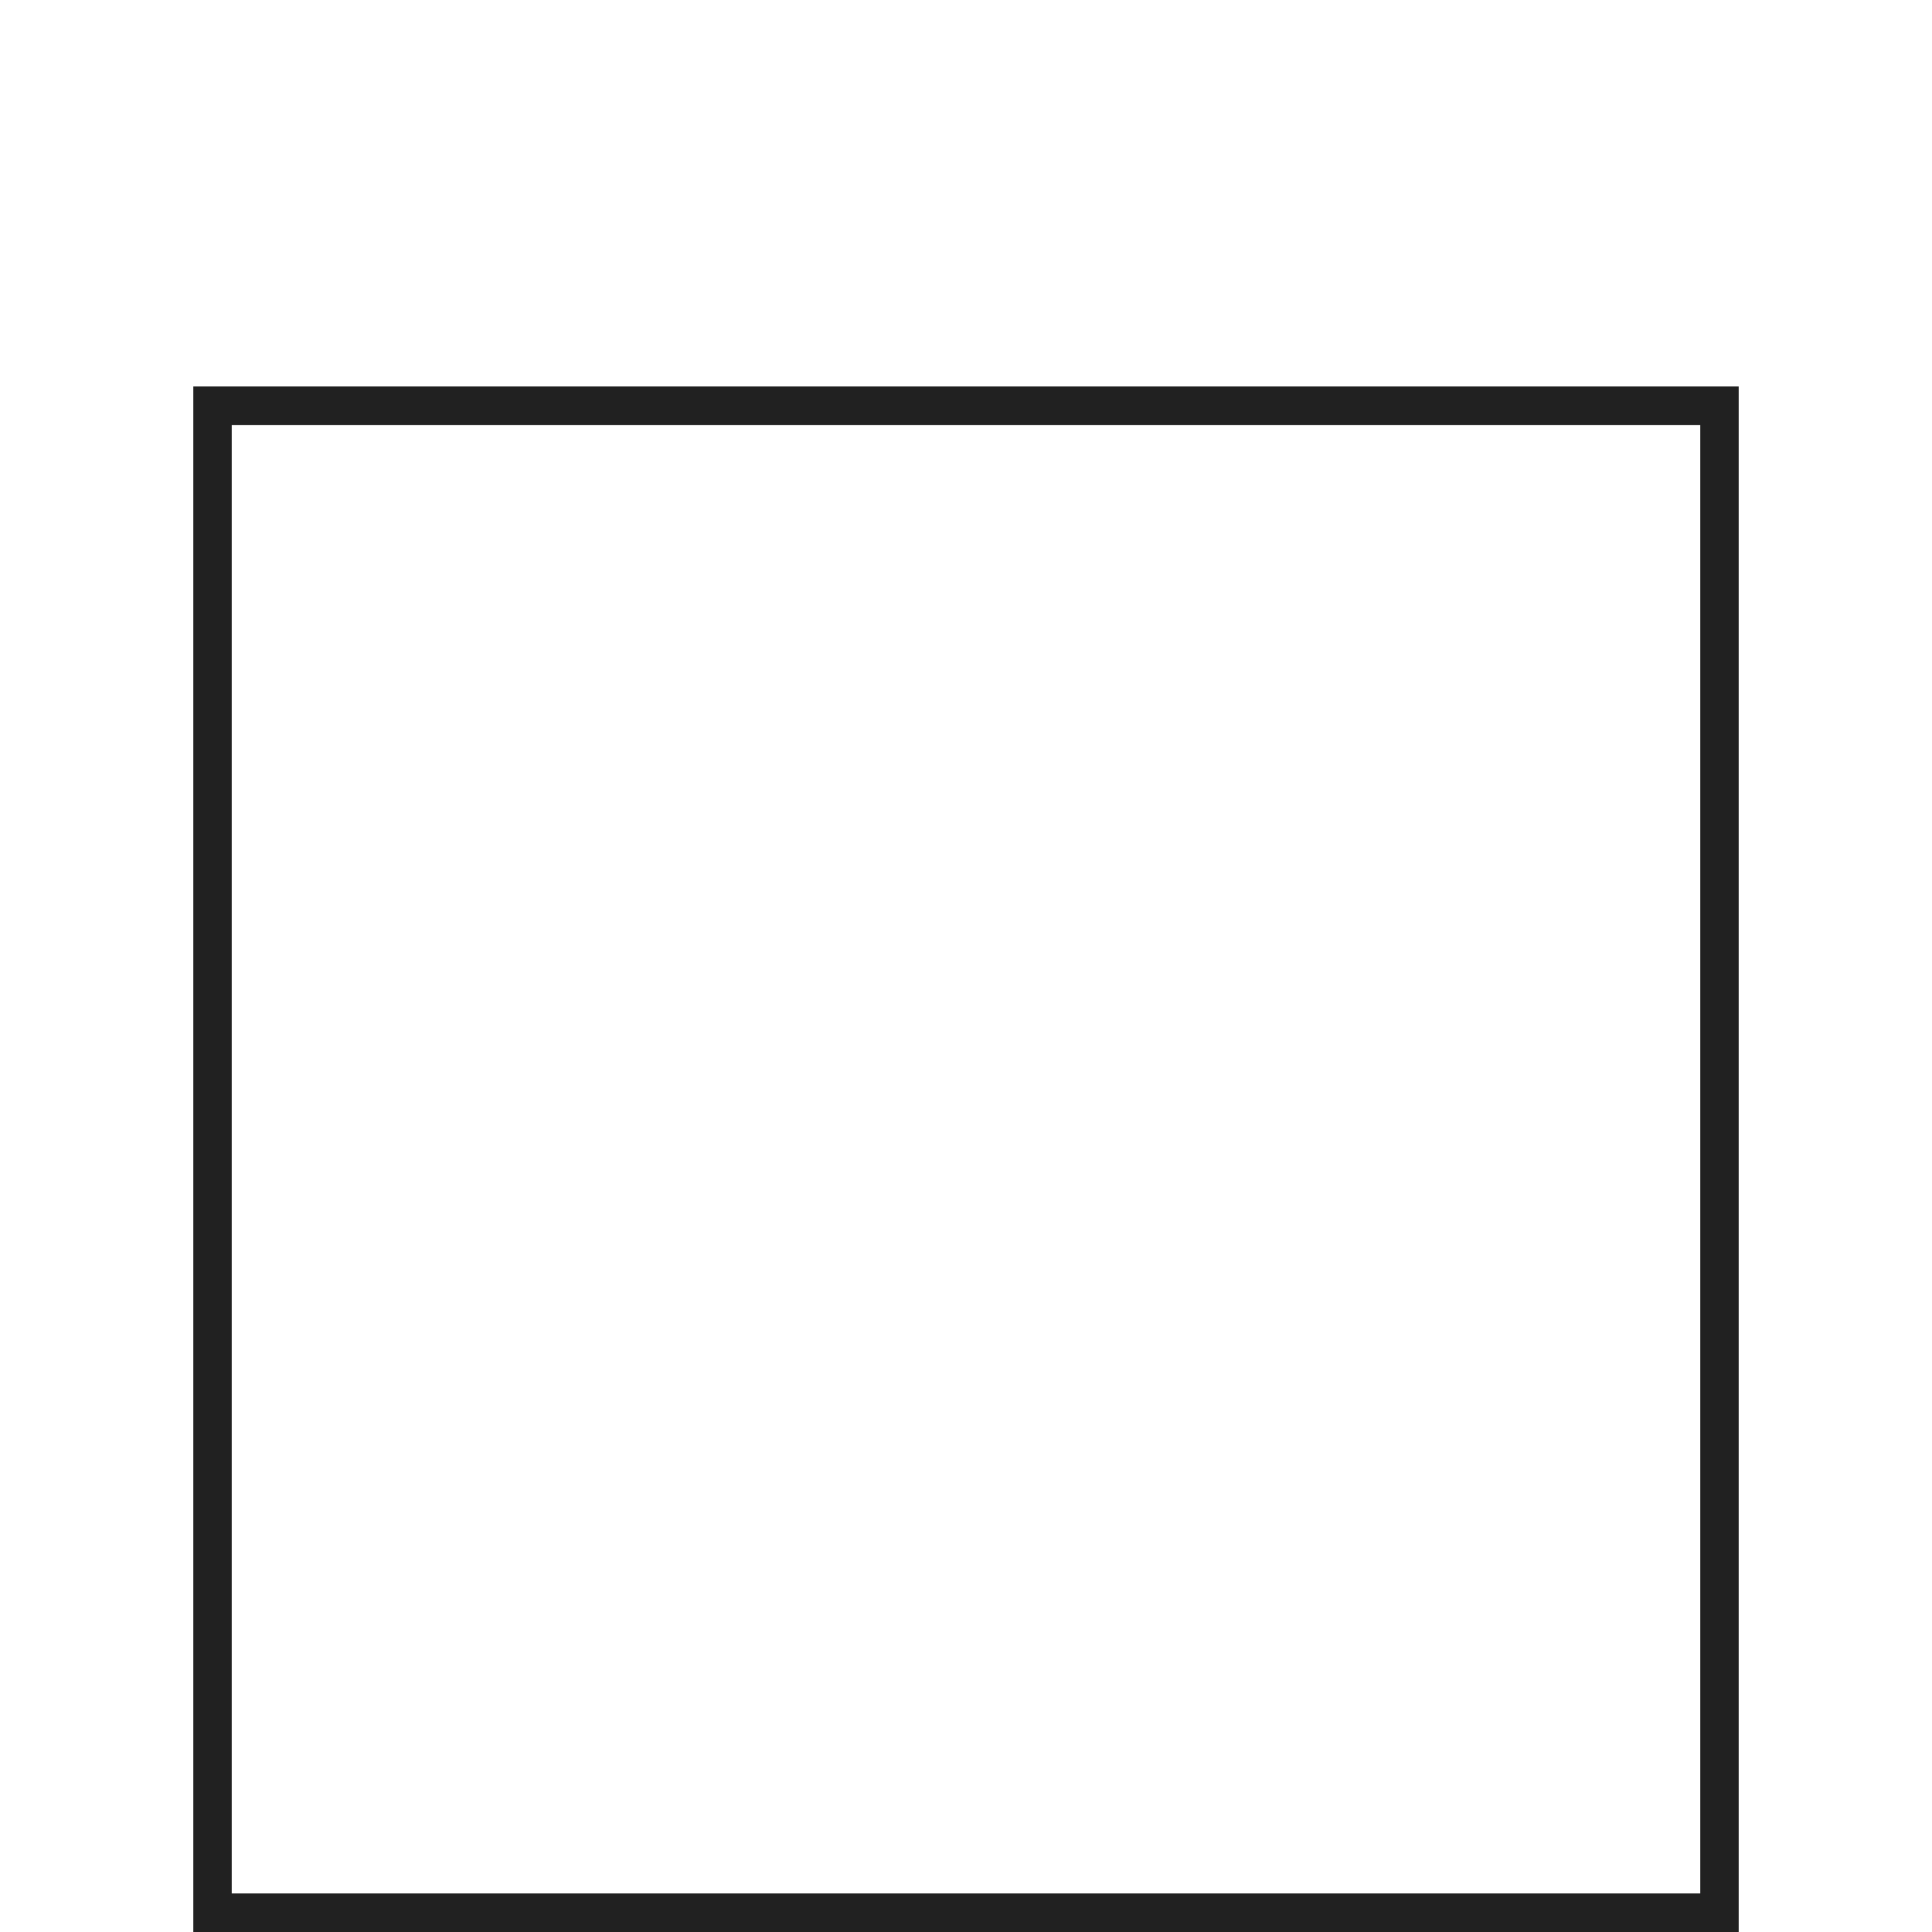
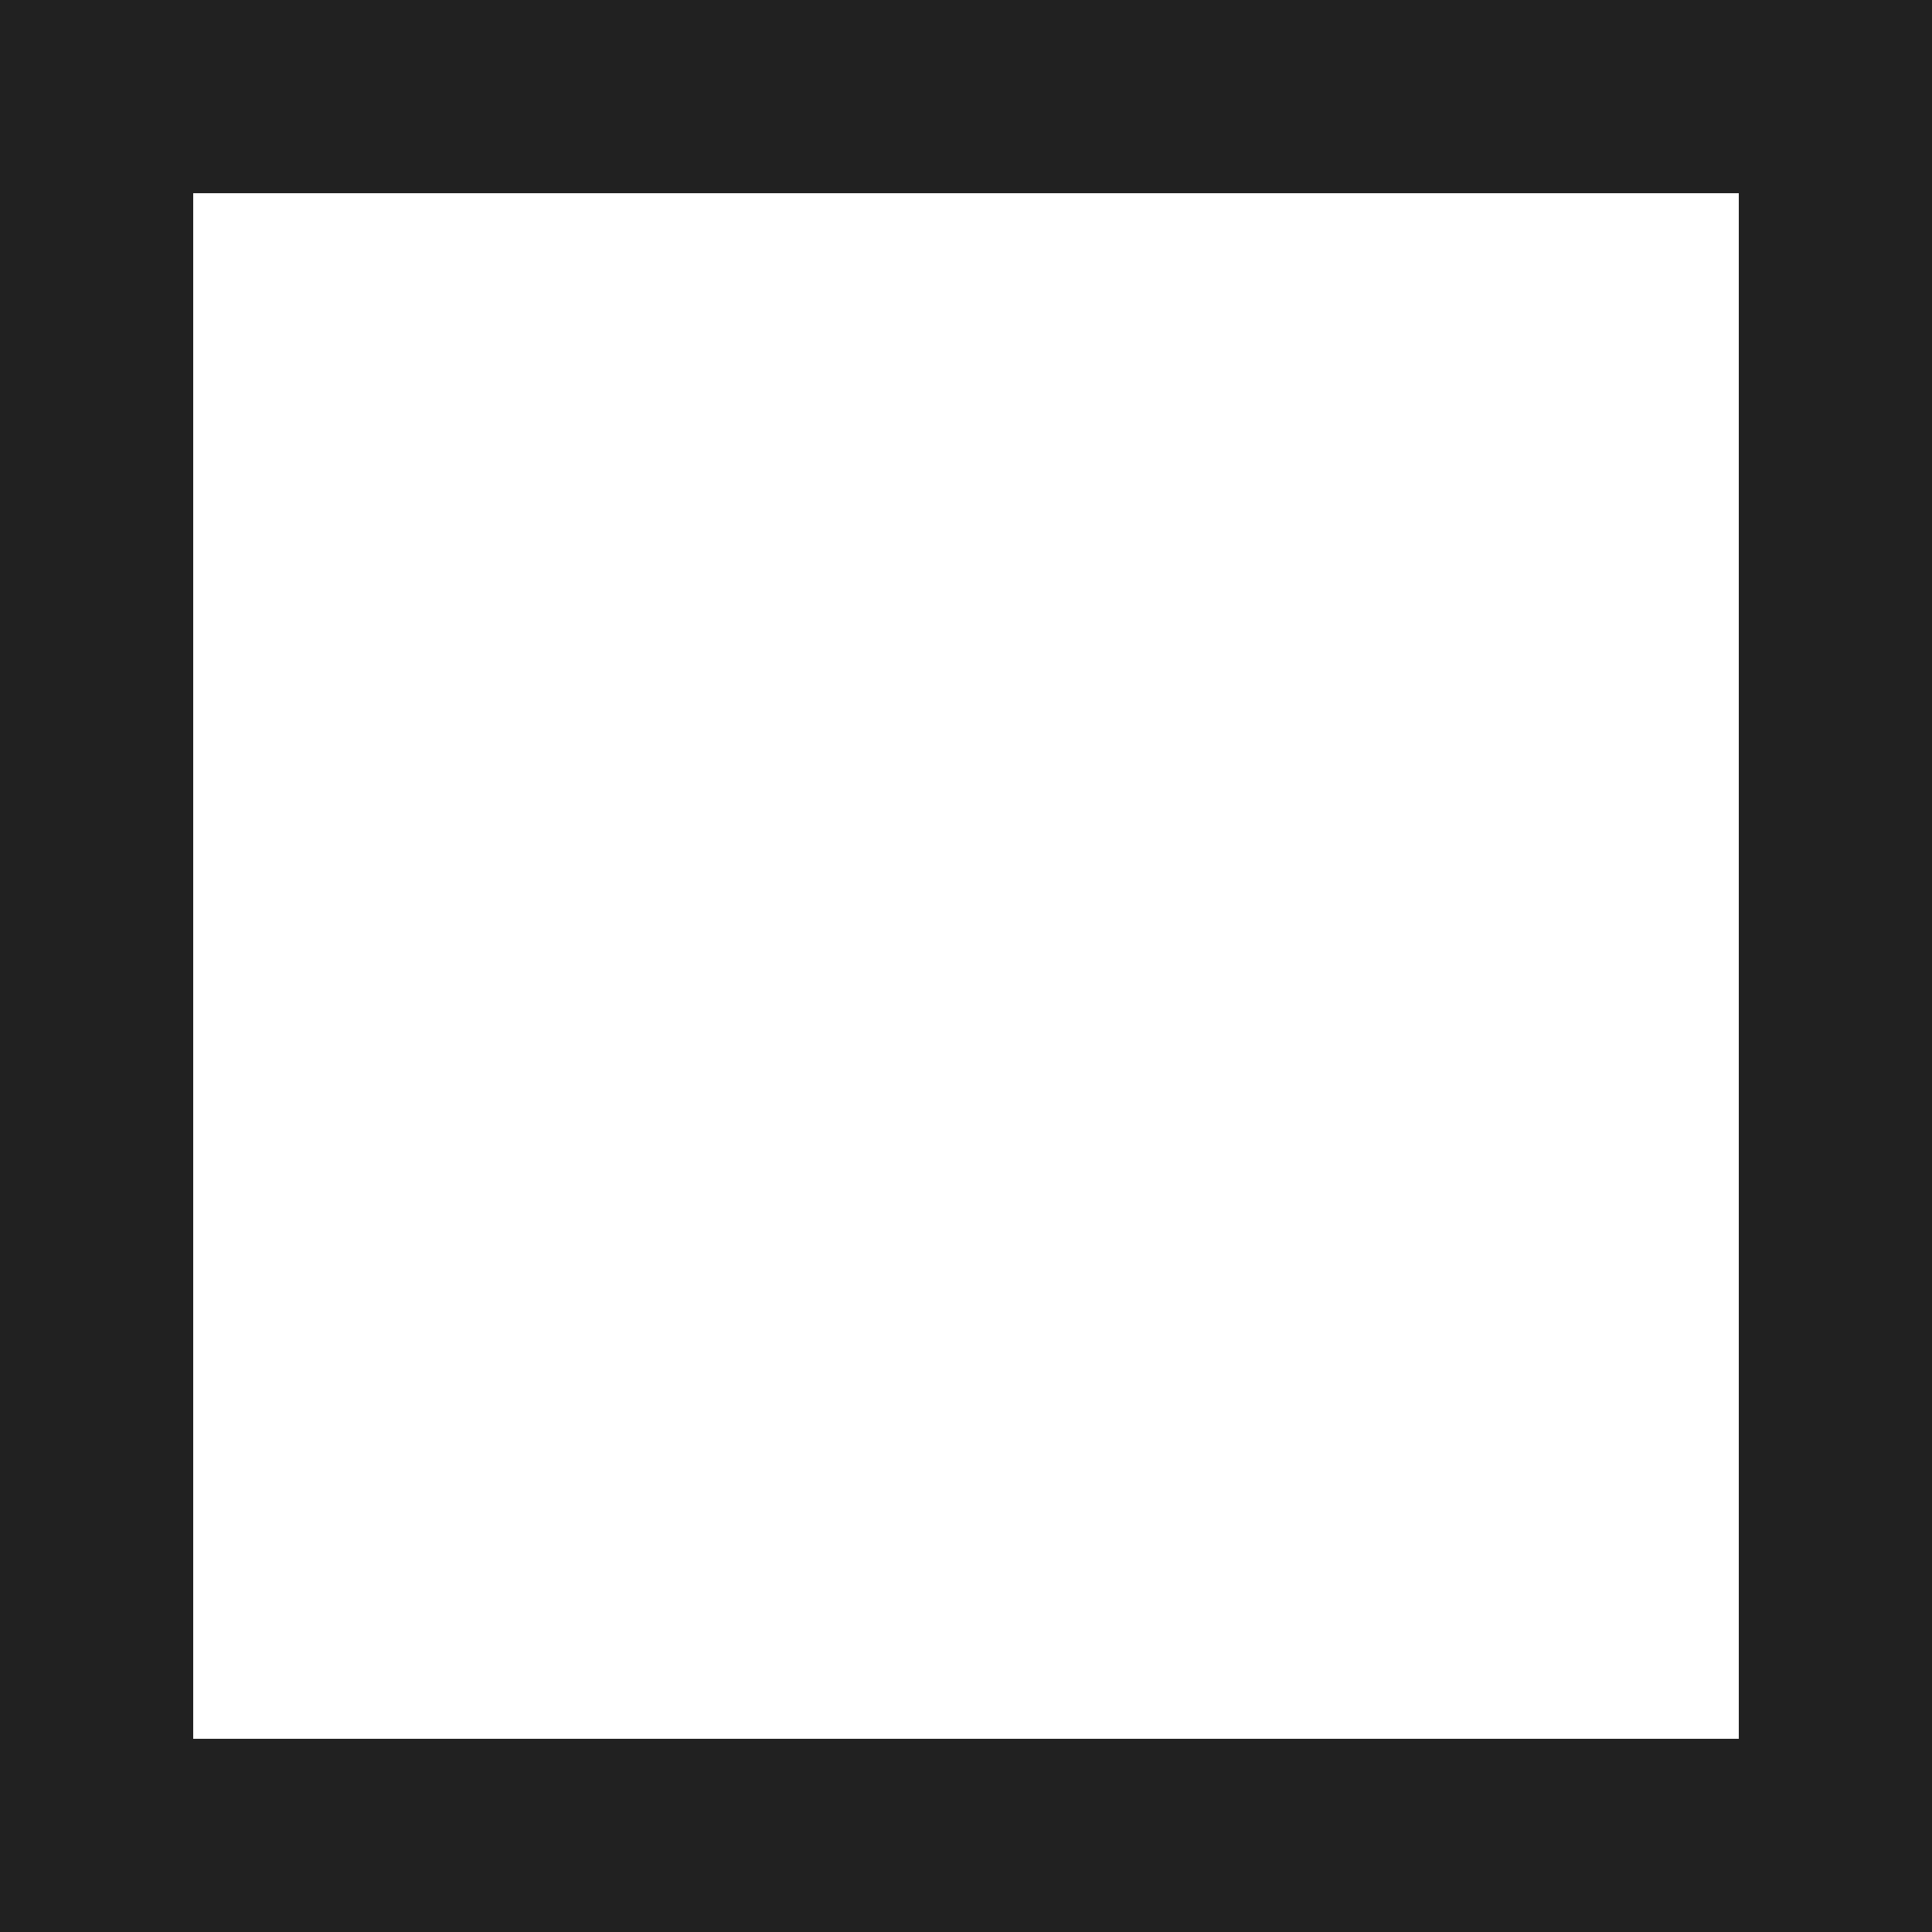
- <svg xmlns="http://www.w3.org/2000/svg" width="100px" height="100px" viewBox="0 0 100 100" version="1.1">
+ <svg xmlns="http://www.w3.org/2000/svg" width="20px" height="20px" viewBox="0 0 20 20" version="1.1">
  <defs />
  <g id="Page-1" stroke="none" stroke-width="1" fill="none" fill-rule="evenodd">
-     <g id="Artboard" transform="translate(-421, -67)" stroke="#212121" stroke-width="2">
-       <rect id="Rectangle" x="432" y="88" width="78" height="78" />
+     <g id="Artboard-Copy-3" transform="translate(-399, -181)" stroke="#212121" stroke-width="2">
+       <rect id="Rectangle" x="400" y="182" width="18" height="18" />
    </g>
  </g>
</svg>
